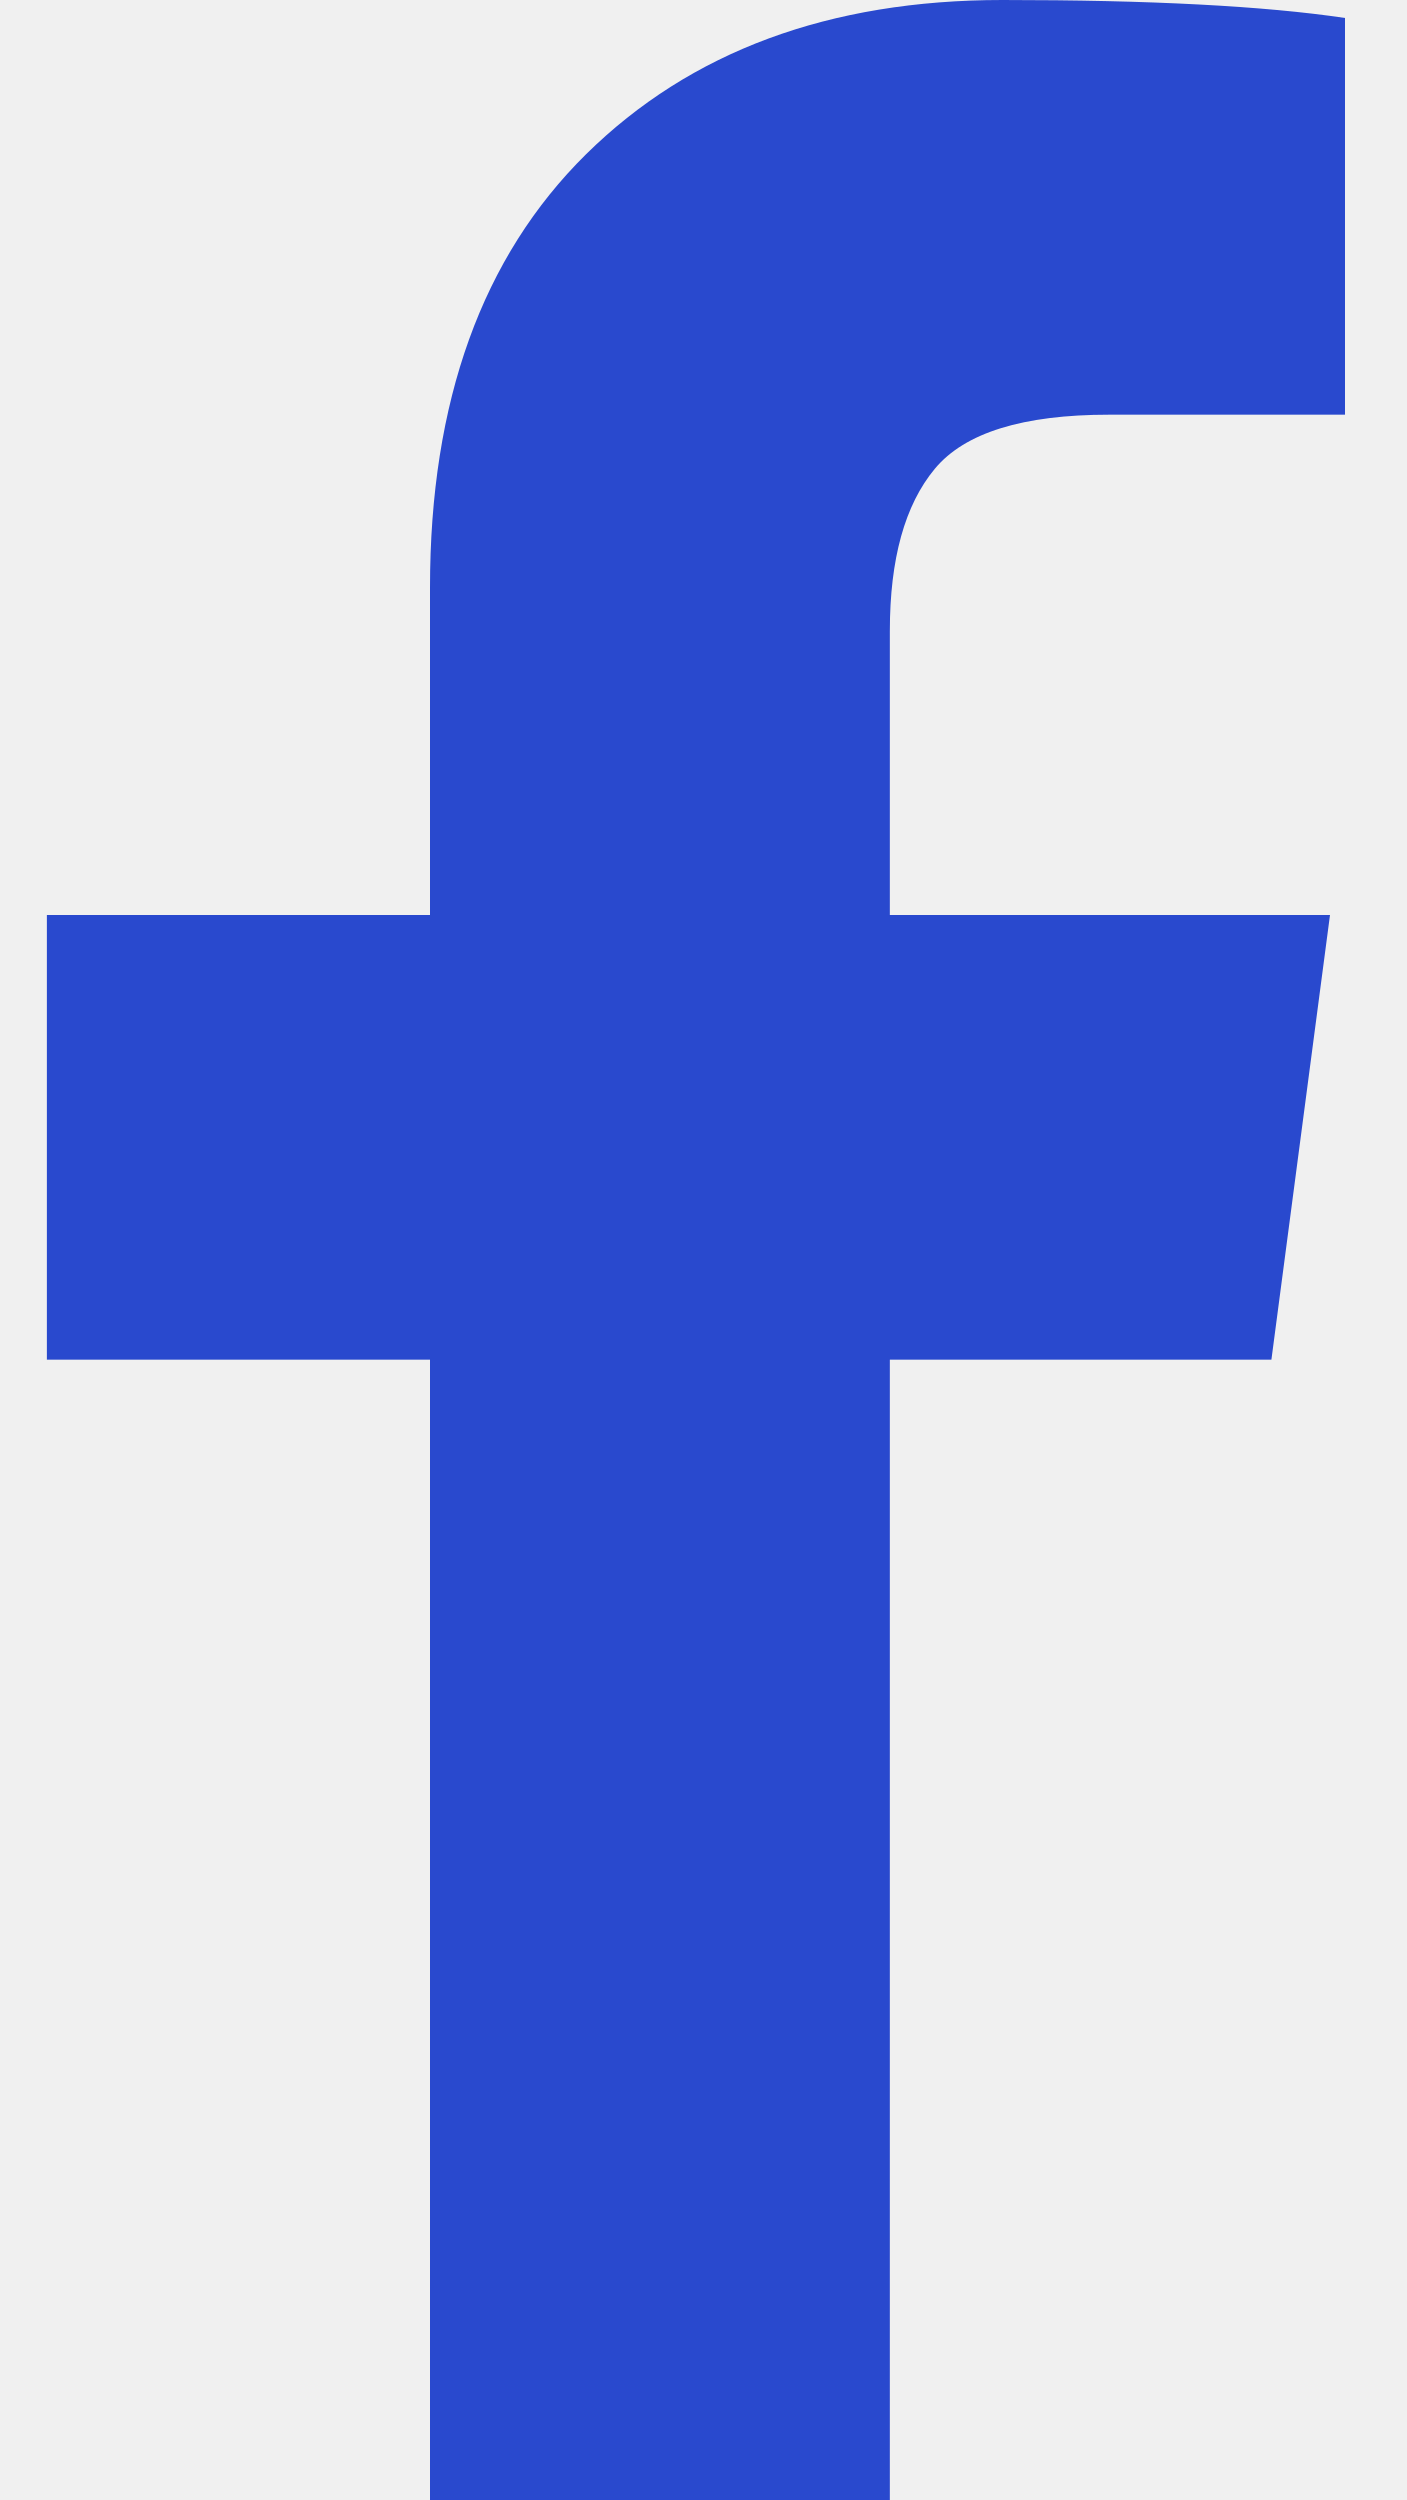
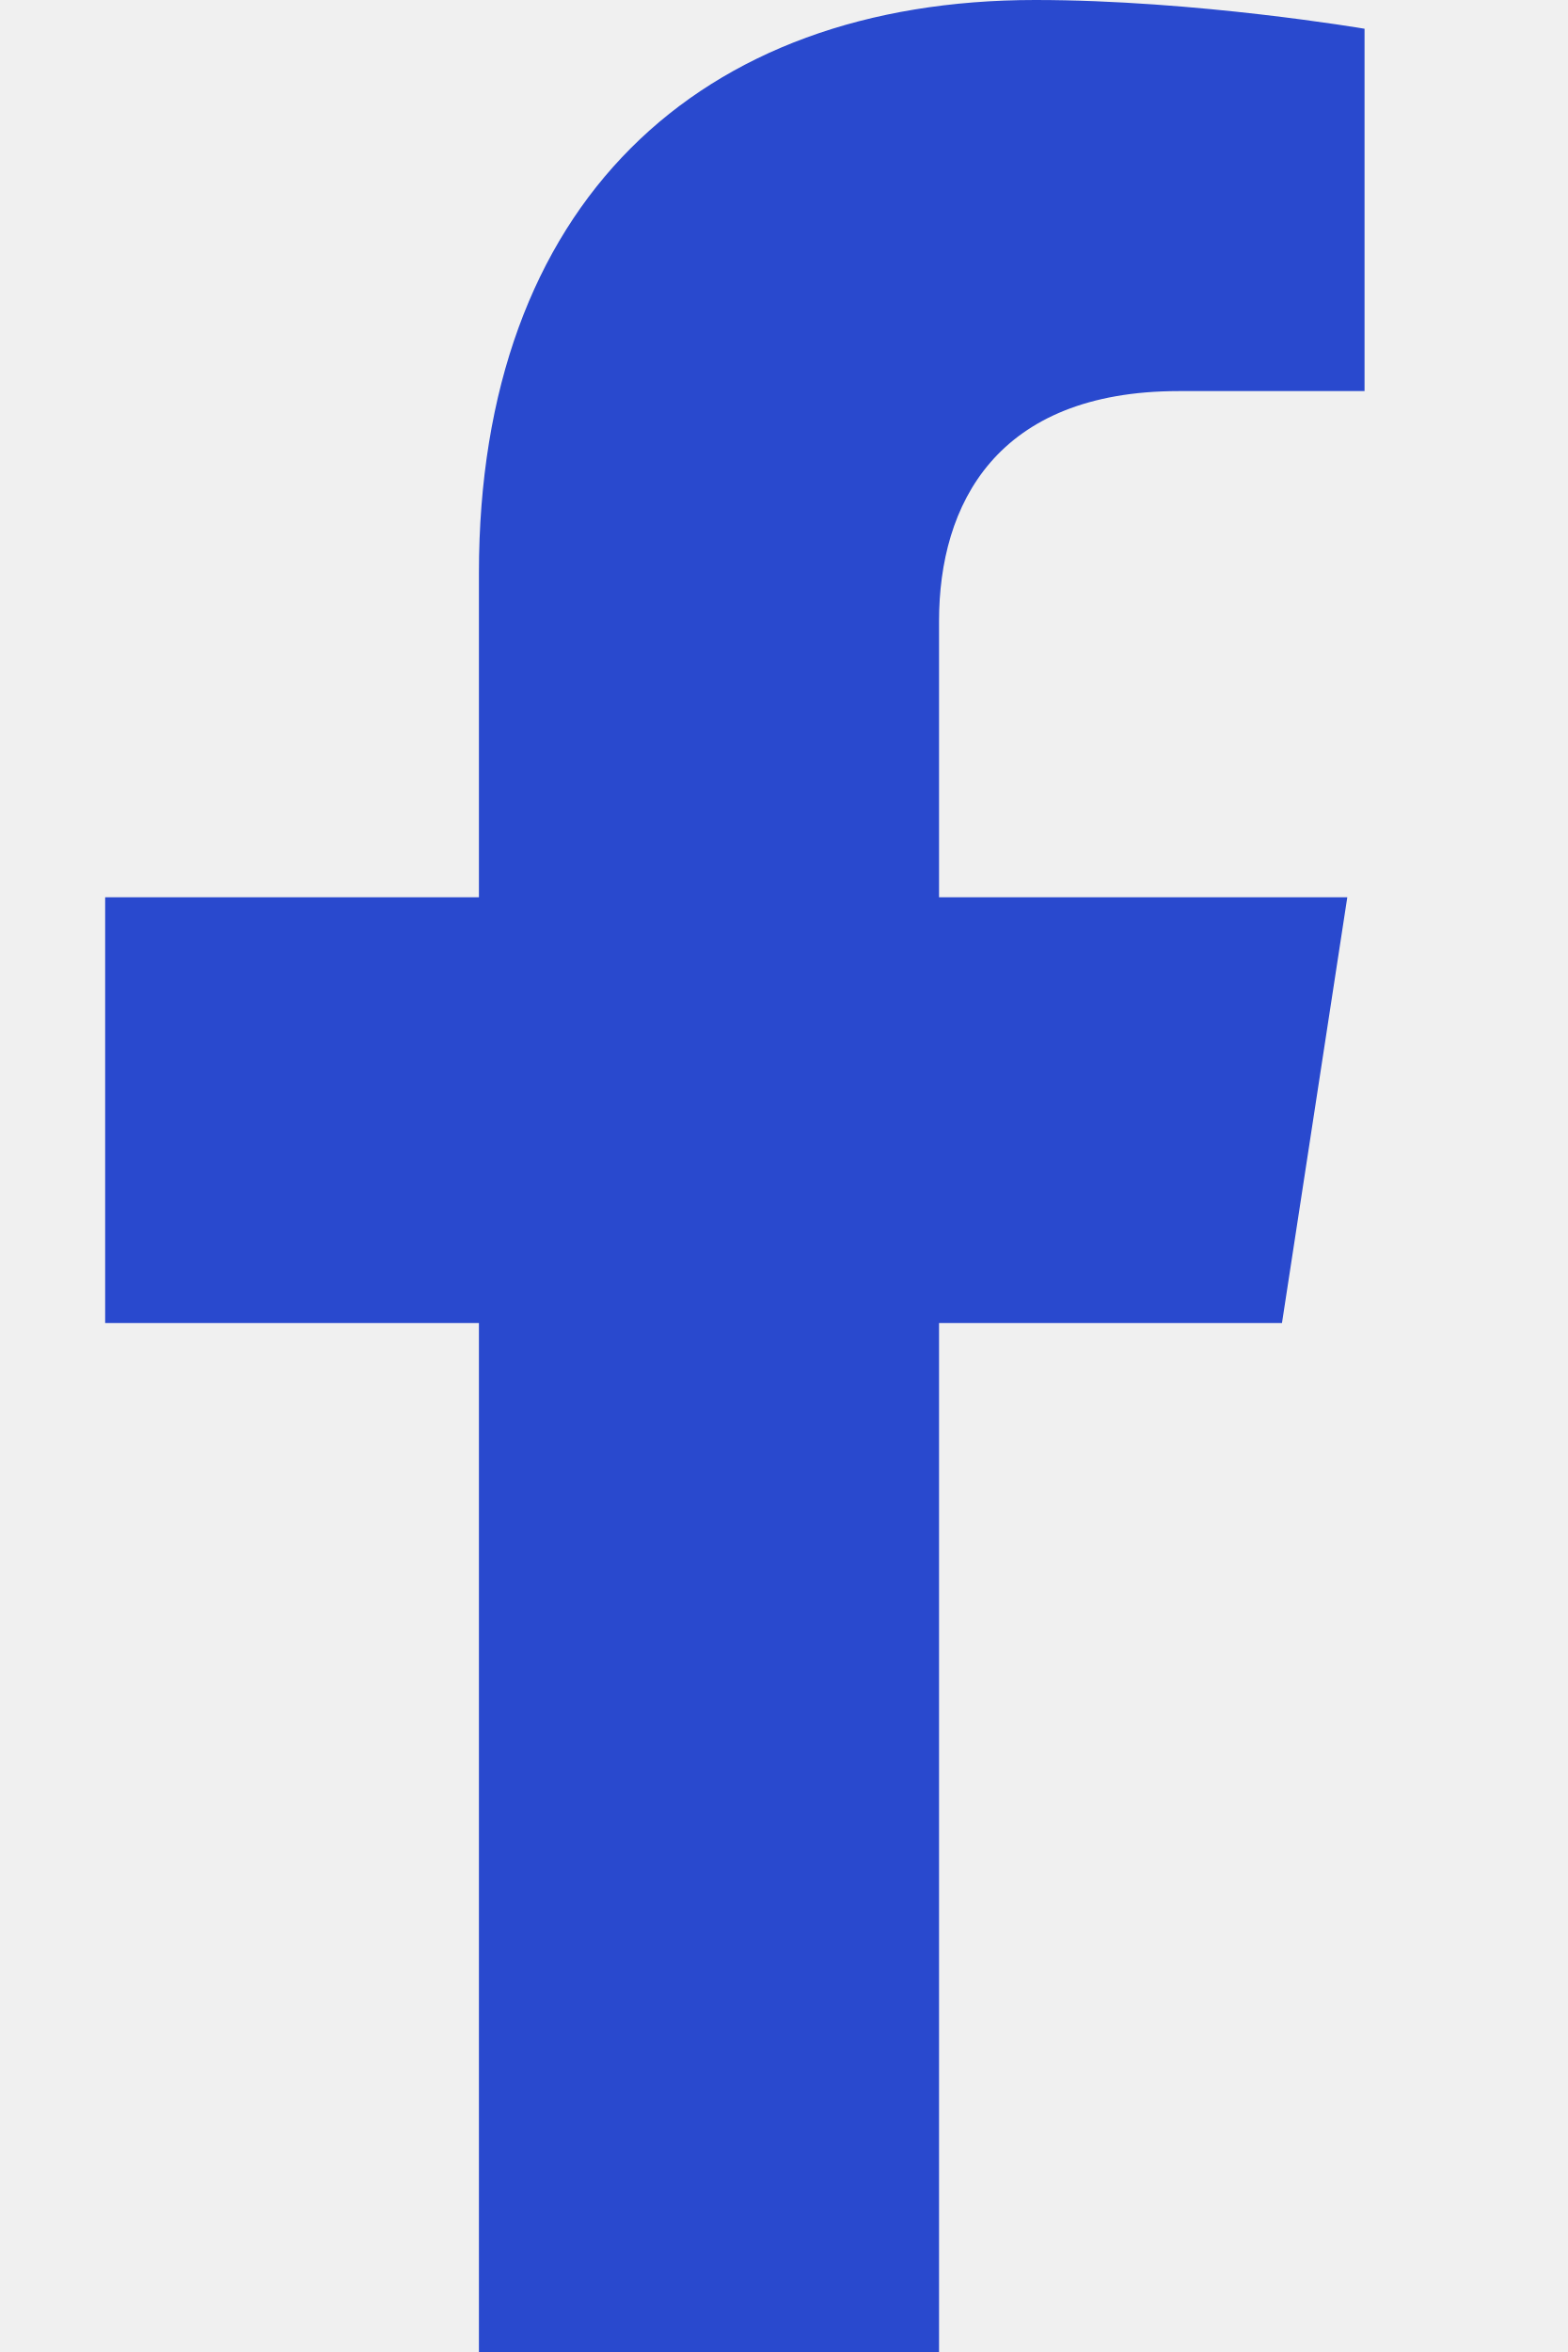
- <svg xmlns="http://www.w3.org/2000/svg" width="9" height="16" viewBox="0 0 9 16" fill="none">
-   <g clip-path="url(#clip0_16_47)">
-     <path d="M8.608 0.115V2.654H7.098C6.547 2.654 6.175 2.769 5.983 3C5.791 3.231 5.695 3.577 5.695 4.038V5.856H8.512L8.137 8.702H5.695V16H2.752V8.702H0.3V5.856H2.752V3.76C2.752 2.567 3.086 1.643 3.752 0.986C4.419 0.329 5.307 0 6.416 0C7.358 0 8.089 0.038 8.608 0.115Z" fill="#2949CE" />
-   </g>
-   <defs>
-     <clipPath id="clip0_16_47">
-       <rect width="8.62" height="16" fill="white" />
-     </clipPath>
-   </defs>
+ <svg xmlns="http://www.w3.org/2000/svg" width="12" height="18" fill="none">
+   <path fill="#2949CE" d="m9.813 10.125.5-3.258H7.188V4.753c0-.89.436-1.76 1.836-1.76h1.421V.22S9.155 0 7.923 0C5.349 0 3.666 1.56 3.666 4.385v2.482H.805v3.258h2.861V18h3.522v-7.875h2.625Z" />
</svg>
